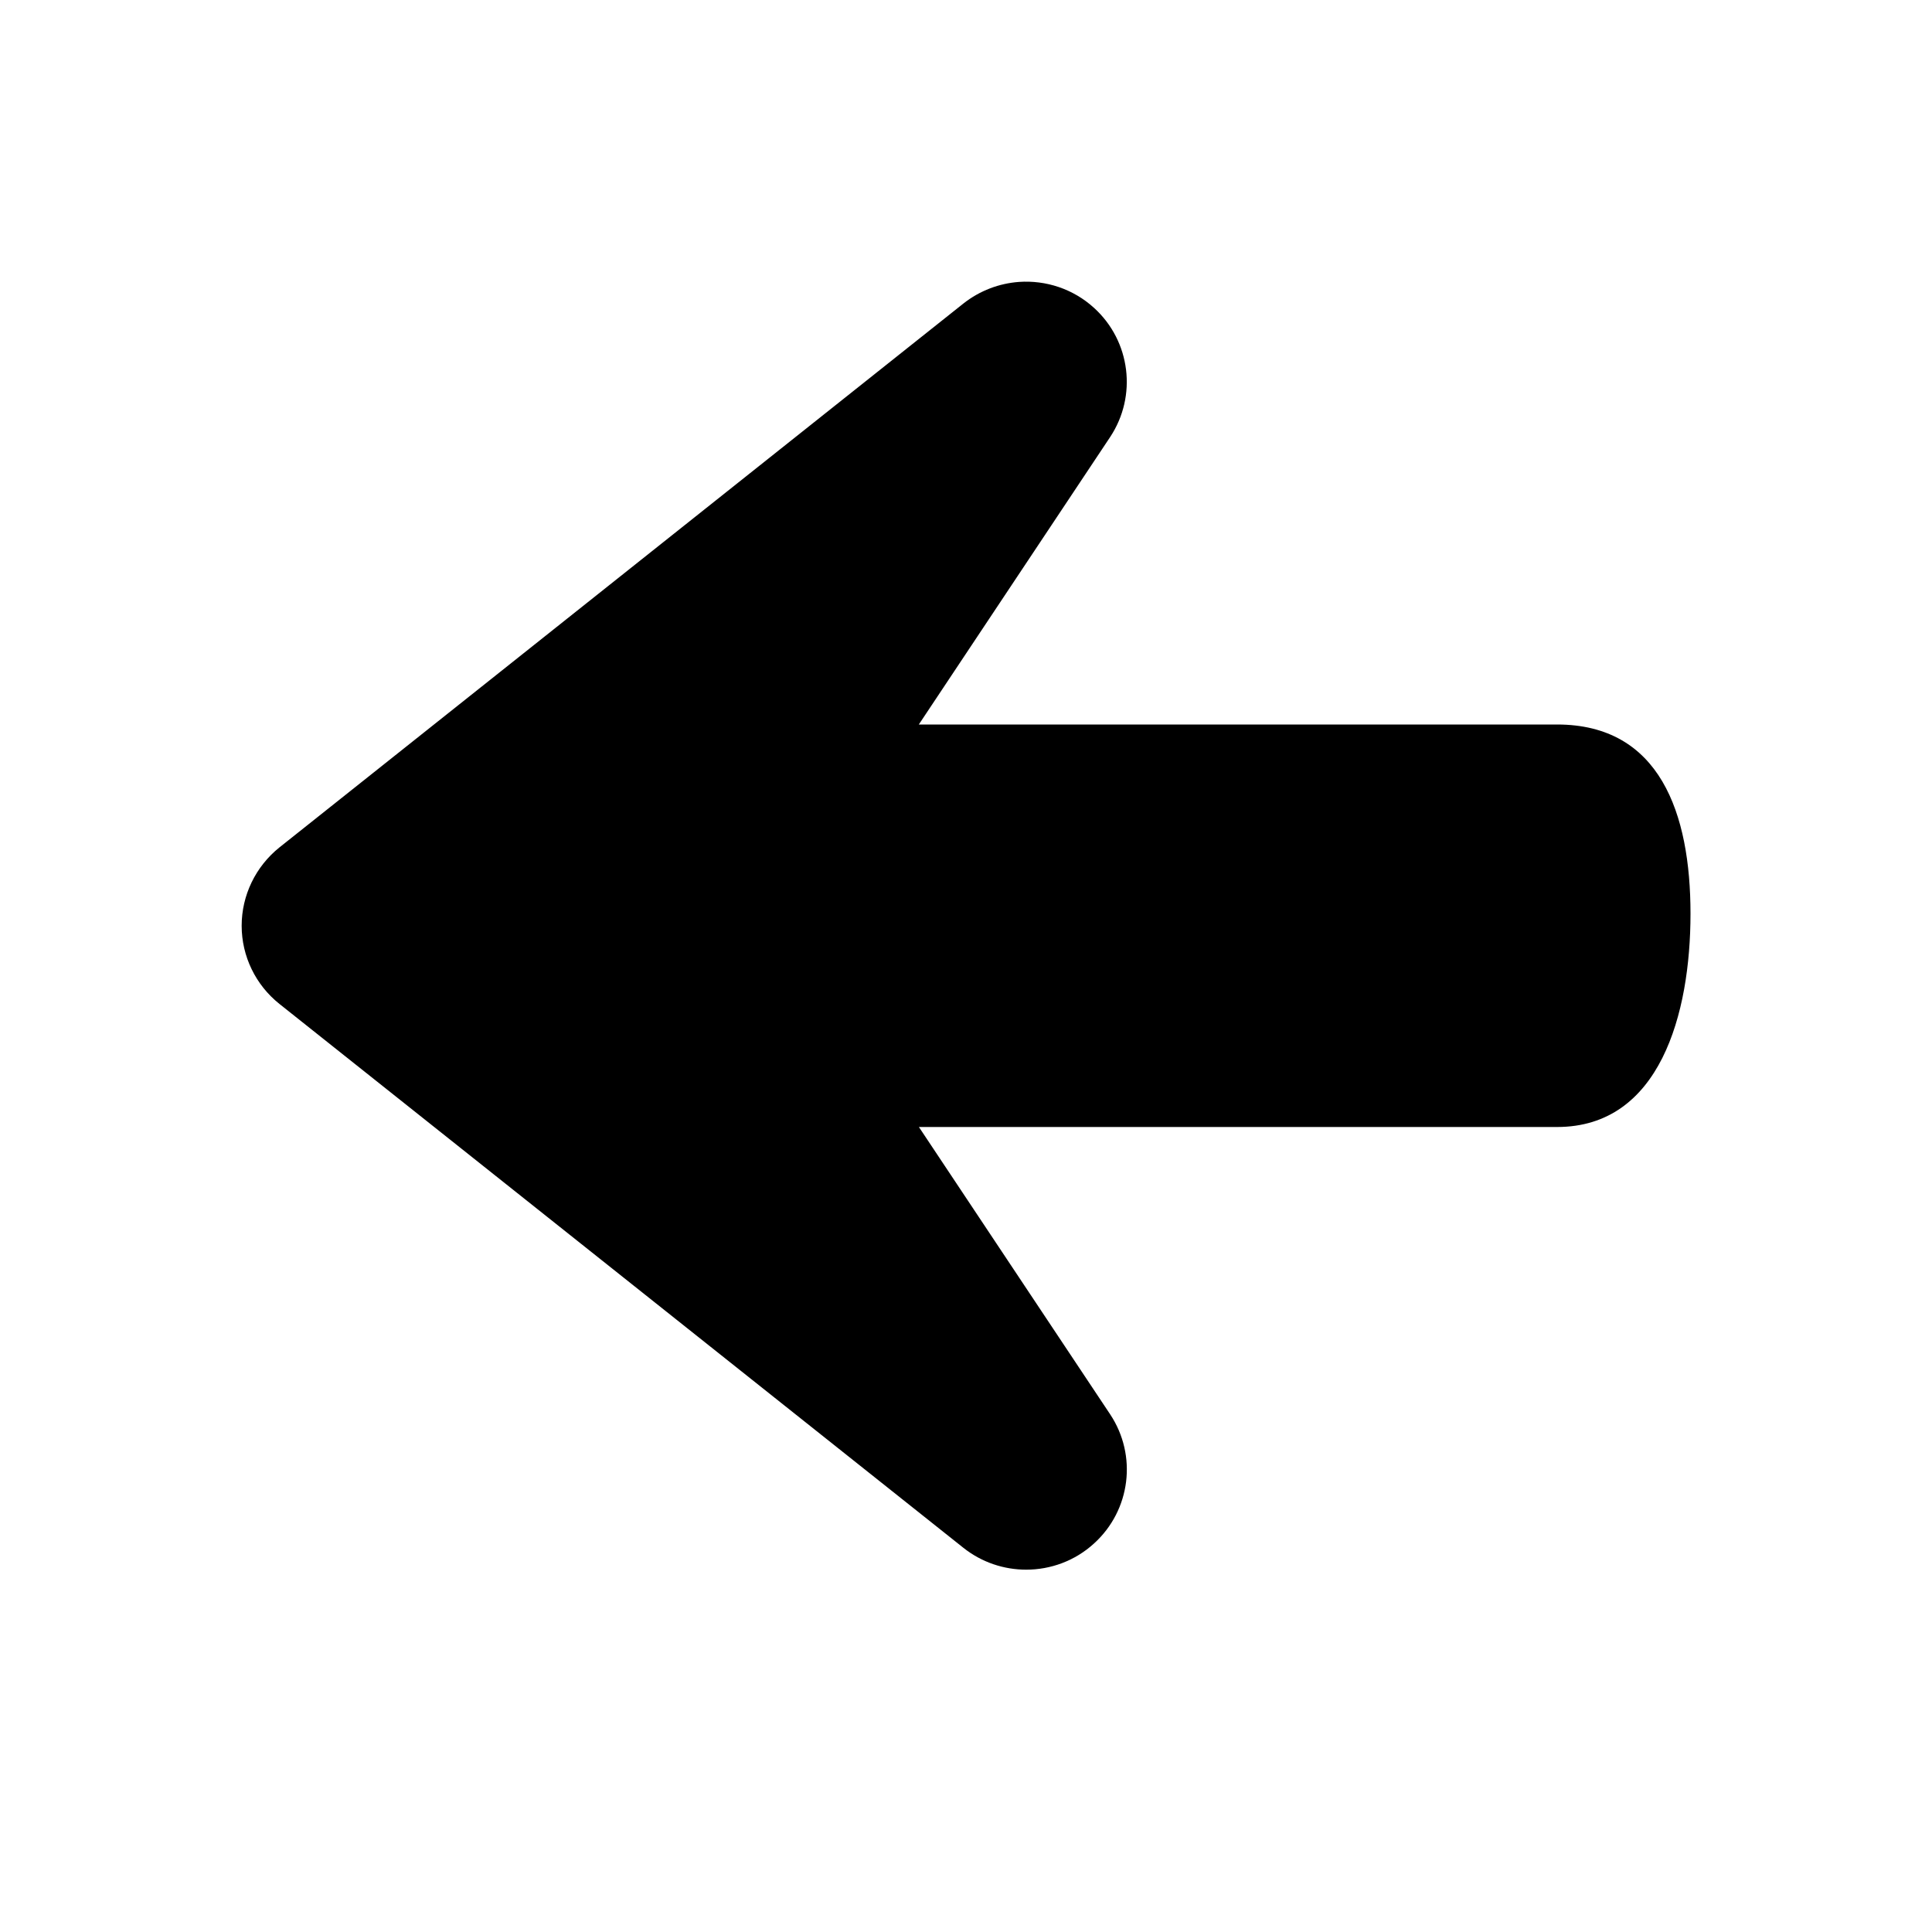
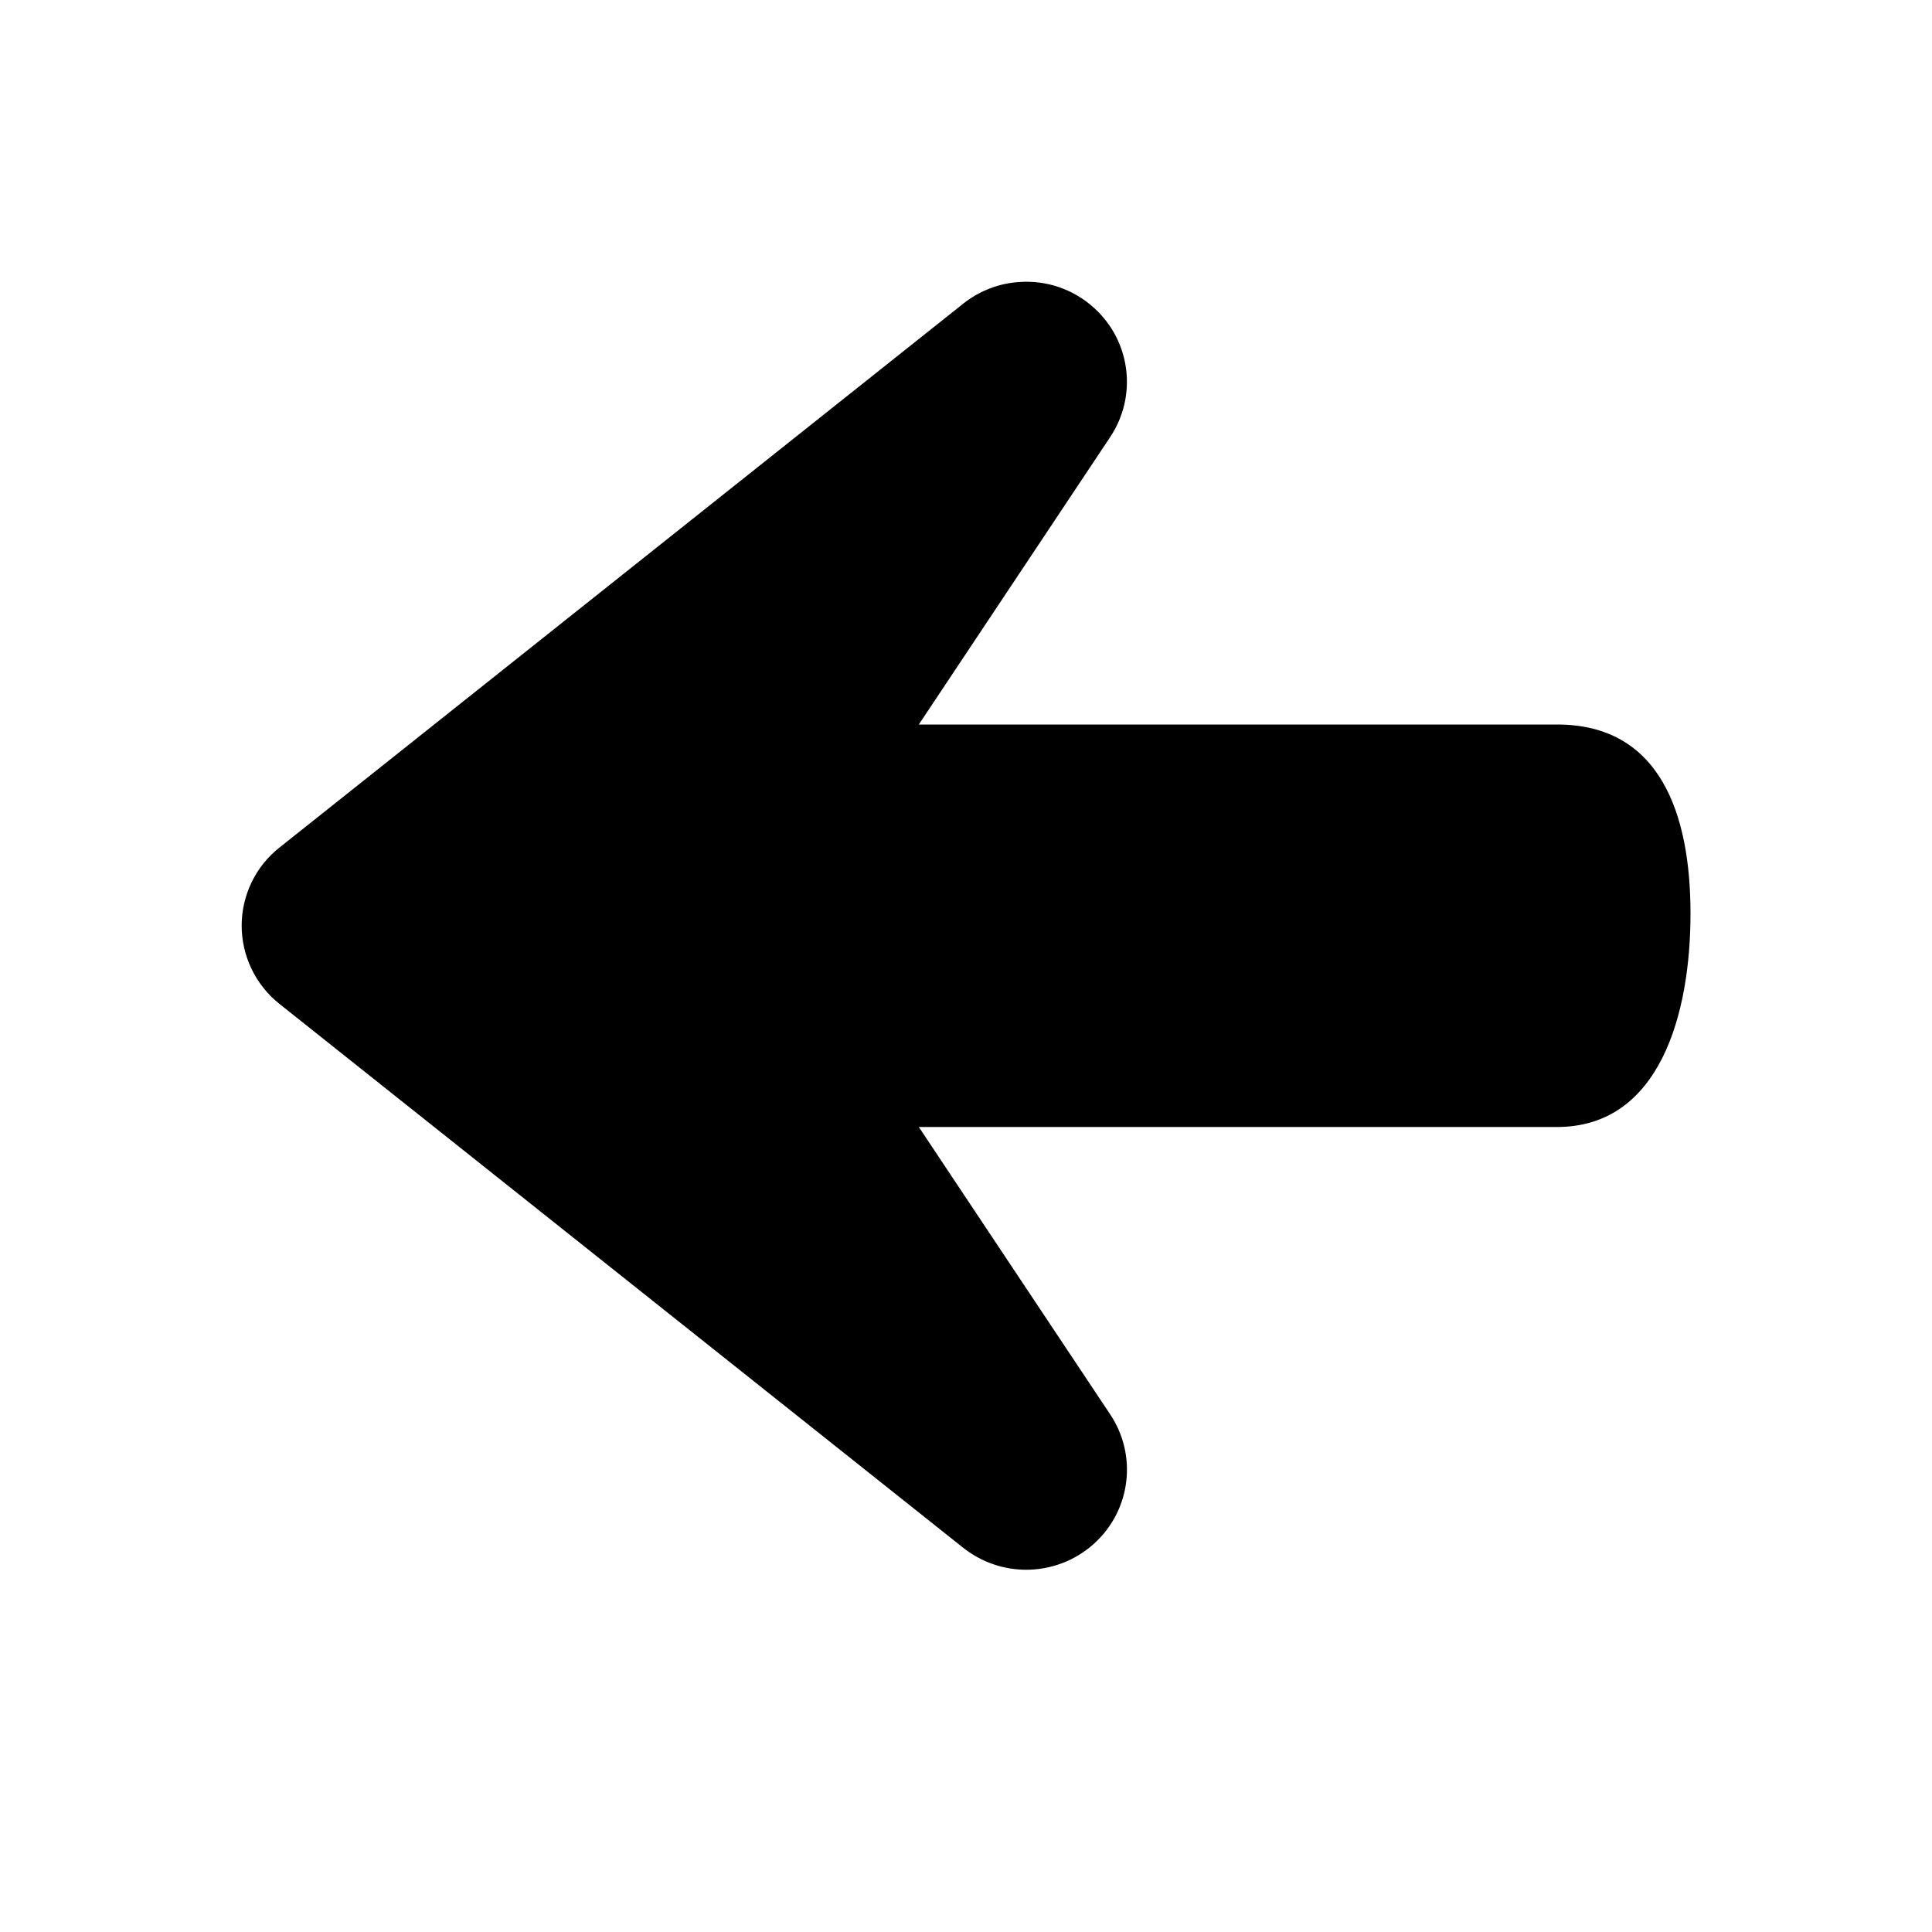
- <svg xmlns="http://www.w3.org/2000/svg" version="1.2" baseProfile="tiny" x="0px" y="0px" width="24px" height="24px" viewBox="0 0 24 24" xml:space="preserve">
-   <g id="_x32_4px_Boxes">
-     <rect fill="none" width="24" height="24" />
-   </g>
-   <g id="Production">
-     <path d="M19.342,9h-7.928l2.376-3.57c0.339-0.511,0.255-1.192-0.199-1.605c-0.261-0.238-0.6-0.346-0.932-0.323   c-0.245,0.018-0.487,0.107-0.692,0.269l-8.496,6.756C3.175,10.765,3.002,11.122,3.002,11.5   c0,0.378,0.173,0.735,0.469,0.971l8.496,6.756c0.229,0.182,0.505,0.272,0.781,0.272   c0.303,0,0.606-0.109,0.843-0.326c0.455-0.413,0.539-1.094,0.199-1.605L11.415,14h7.928   C20.62,14,21,12.595,21,11.35C21,10.104,20.62,9,19.342,9z" />
-   </g>
+ <svg xmlns="http://www.w3.org/2000/svg" width="48" height="48">
+   <path d="M38.684 18H22.828l4.754-7.141c.68-1.02.512-2.383-.398-3.207a2.49 2.49 0 0 0-1.867-.645c-.488.031-.973.211-1.383.535L6.941 21.059c-.594.469-.937 1.188-.937 1.941a2.49 2.49 0 0 0 .938 1.941l16.992 13.516c.461.363 1.012.543 1.563.543.605 0 1.211-.219 1.688-.652.91-.824 1.078-2.187.398-3.207L22.828 28h15.855C41.238 28 42 25.191 42 22.699S41.238 18 38.684 18zm0 0" fill="rgb(0%,0%,0%)" />
</svg>
